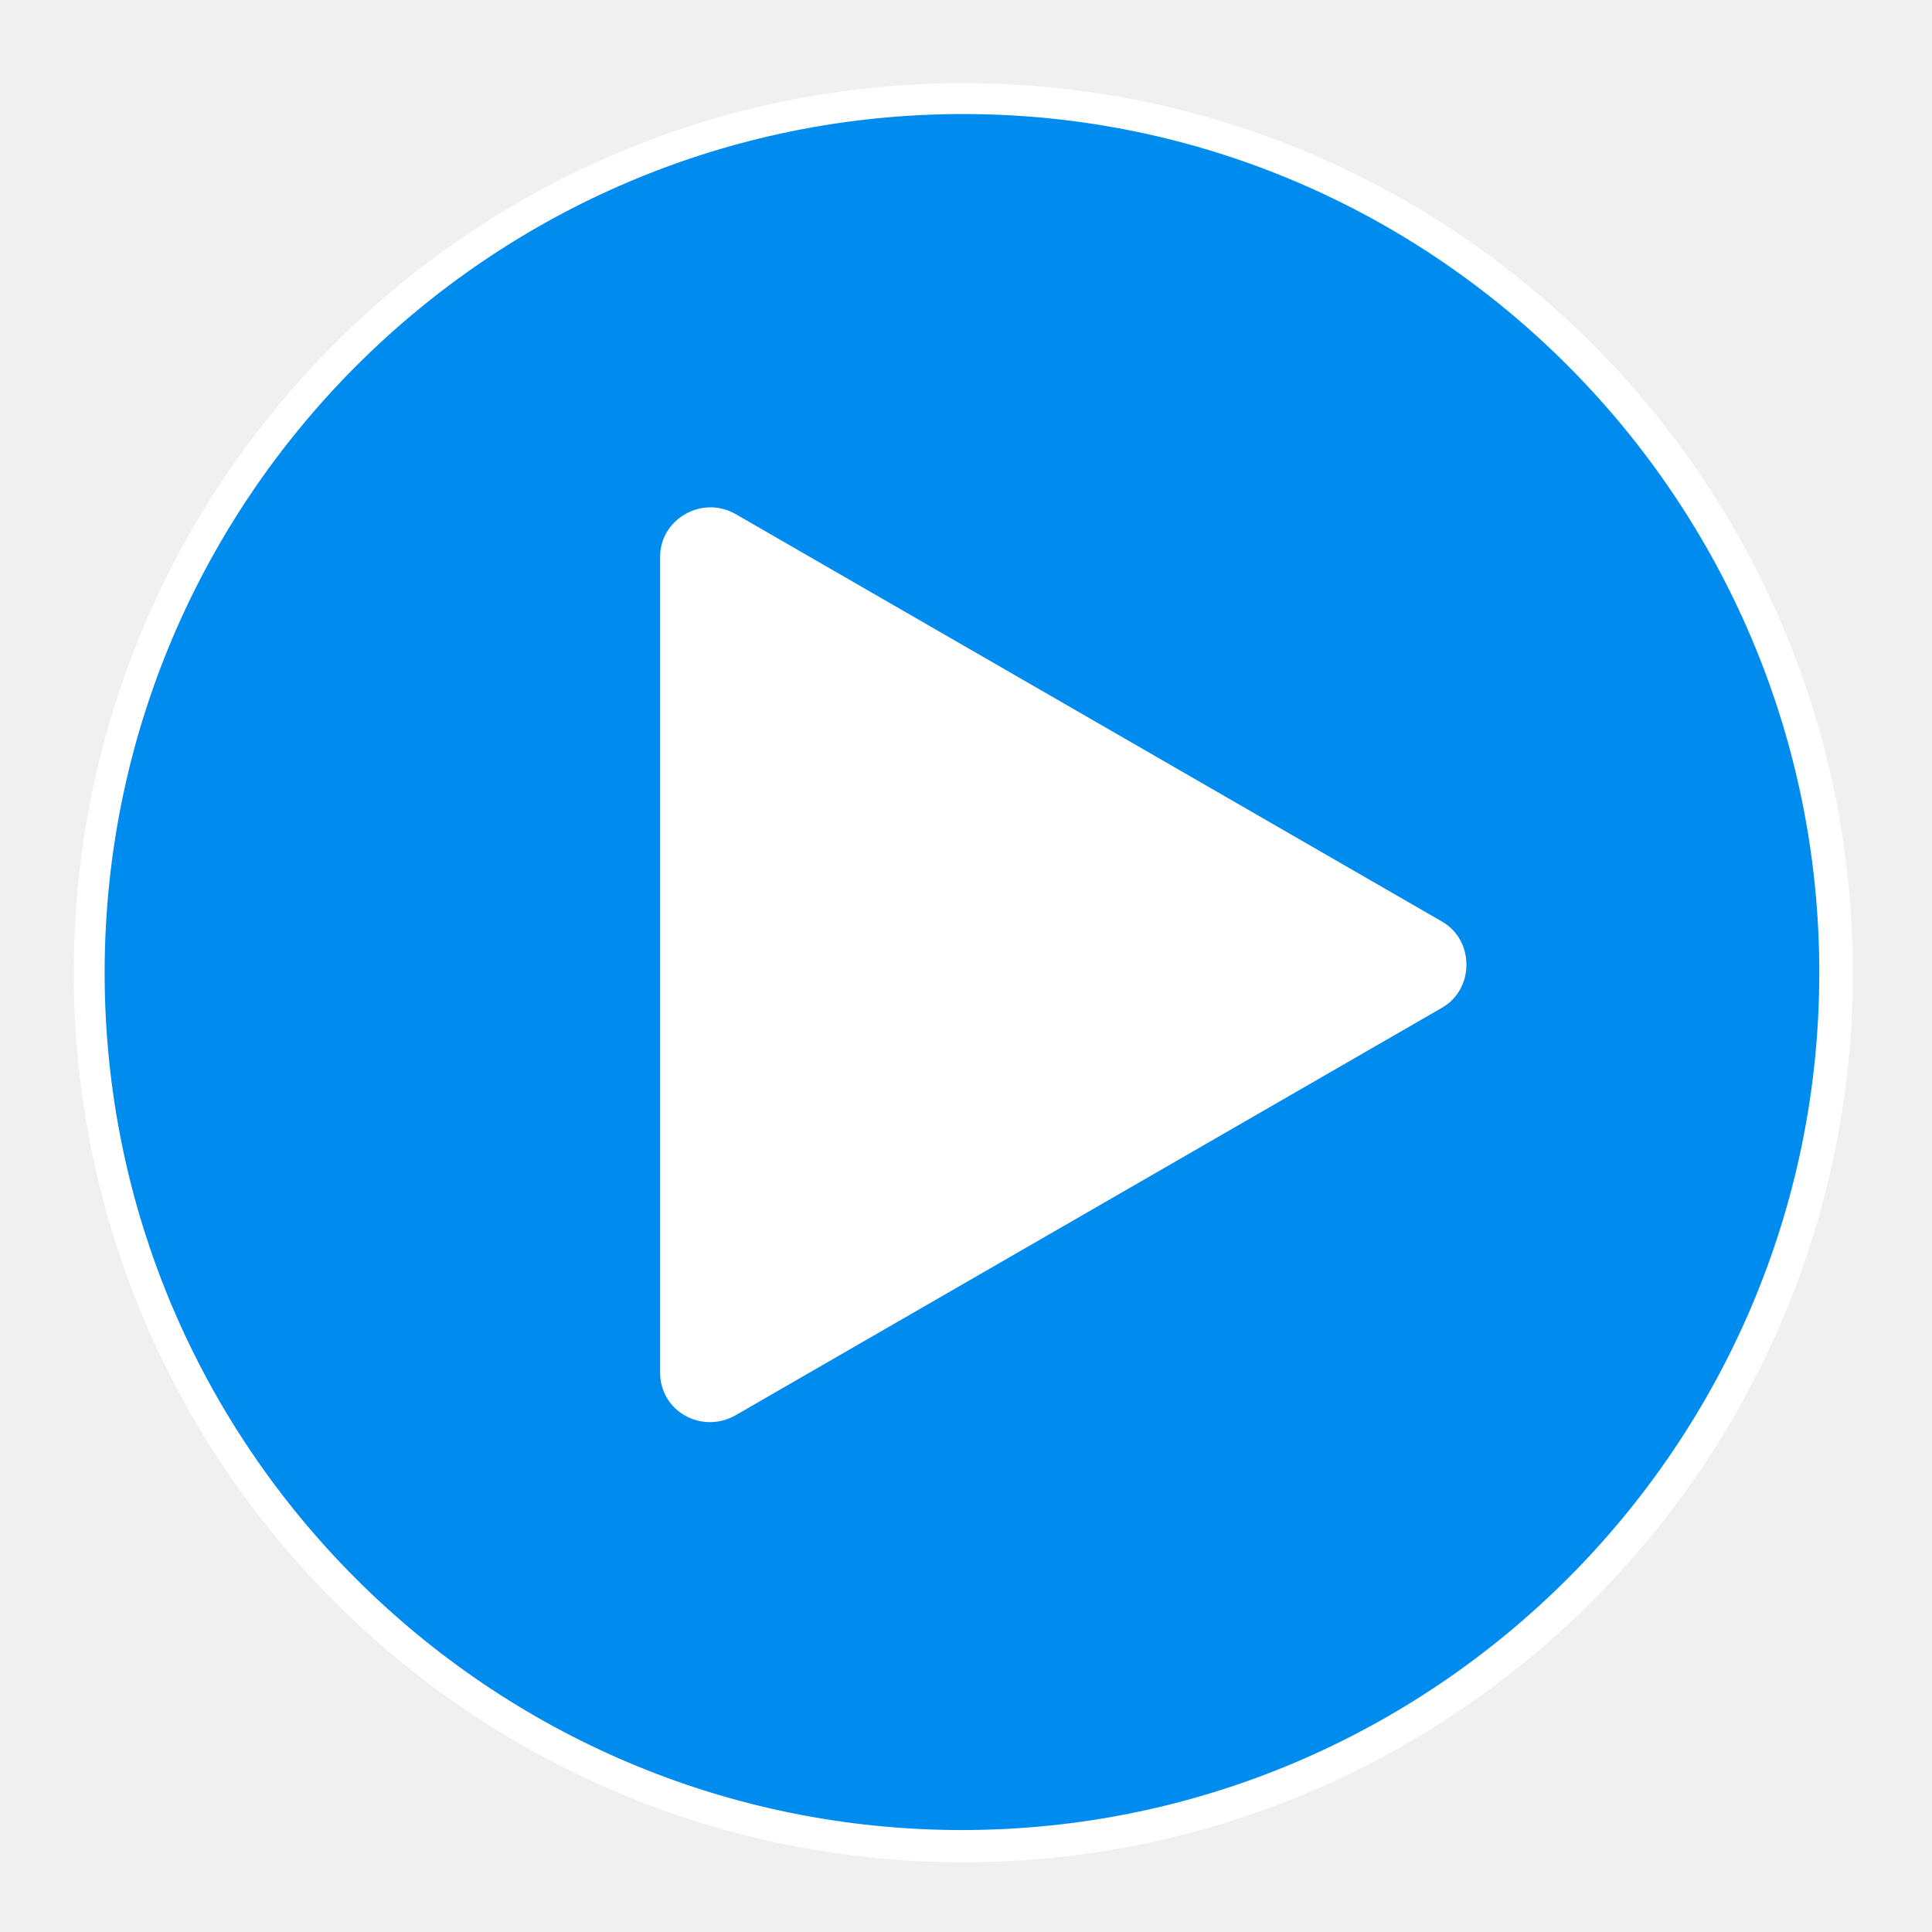
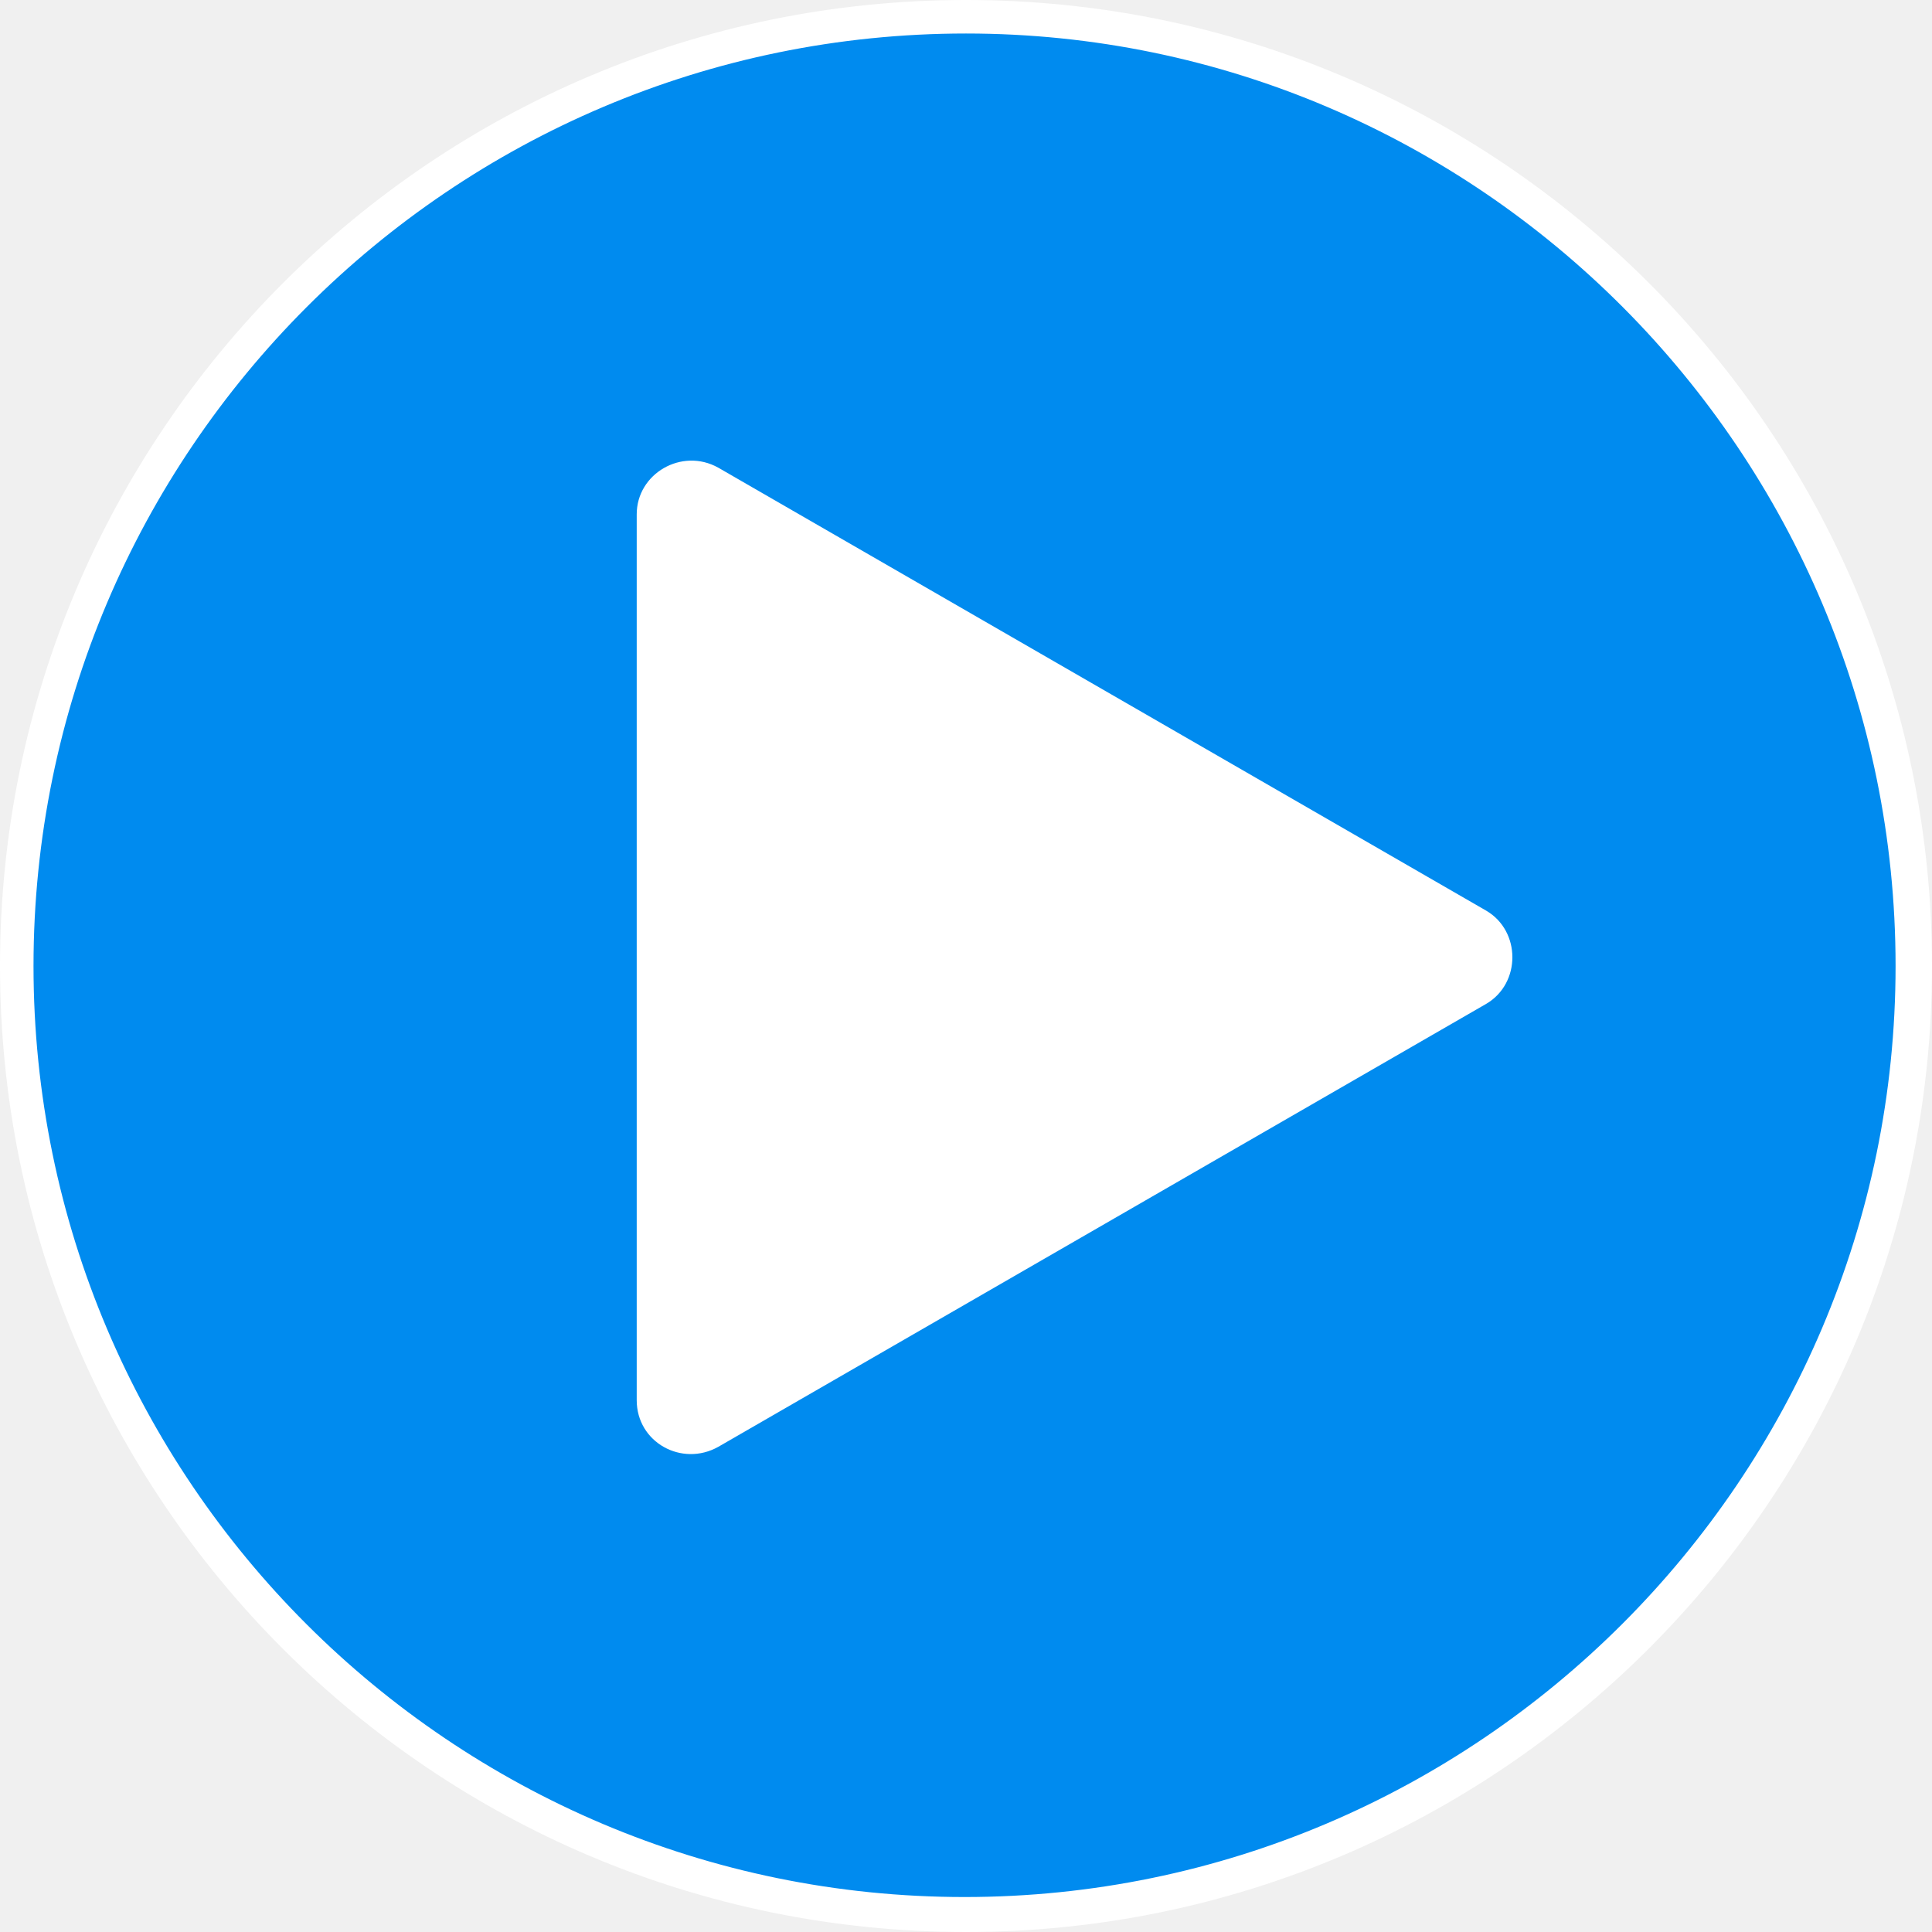
- <svg xmlns="http://www.w3.org/2000/svg" version="1.1" id="Layer_1" x="0px" y="0px" viewBox="0 0 144 144" style="enable-background:new 0 0 144 144;" xml:space="preserve">
+ <svg xmlns="http://www.w3.org/2000/svg" width="132.6" height="132.6" version="1.1" viewBox="0 0 132.6 132.6" xml:space="preserve">
  <style type="text/css">
	.st0{fill:#008BEF;}
	.st1{fill:#FFFFFF;}
</style>
-   <g>
-     <g>
-       <circle class="st0" cx="71.8" cy="72.5" r="65.1" />
-       <path class="st1" d="M71.8,138.8c-36.6,0-66.3-29.7-66.3-66.3S35.2,6.2,71.8,6.2s66.3,29.7,66.3,66.3S108.3,138.8,71.8,138.8z     M71.8,8.5C36.5,8.5,7.8,37.2,7.8,72.5s28.7,63.9,63.9,63.9s63.9-28.7,63.9-63.9S107,8.5,71.8,8.5z" />
-     </g>
-     <path class="st1" d="M107.5,68.7L54.8,38.3c-2.5-1.4-5.6,0.4-5.6,3.2v60.8c0,2.9,3.1,4.6,5.6,3.2l52.7-30.4   C109.9,73.7,109.9,70.1,107.5,68.7z" />
+   <g transform="translate(-5.5,-6.2)">
+     <circle class="st0" cx="71.8" cy="72.5" r="65.1" fill="#008bef" />
+     <path class="st1" d="m71.8 138.8c-36.6 0-66.3-29.7-66.3-66.3s29.7-66.3 66.3-66.3 66.3 29.7 66.3 66.3-29.8 66.3-66.3 66.3zm0-130.3c-35.3 0-64 28.7-64 64s28.7 63.9 63.9 63.9 63.9-28.7 63.9-63.9-28.6-64-63.8-64z" fill="#fff" />
+     <path class="st1" d="m107.5 68.7-52.7-30.4c-2.5-1.4-5.6 0.4-5.6 3.2v60.8c0 2.9 3.1 4.6 5.6 3.2l52.7-30.4c2.4-1.4 2.4-5 0-6.4z" fill="#fff" />
  </g>
</svg>
